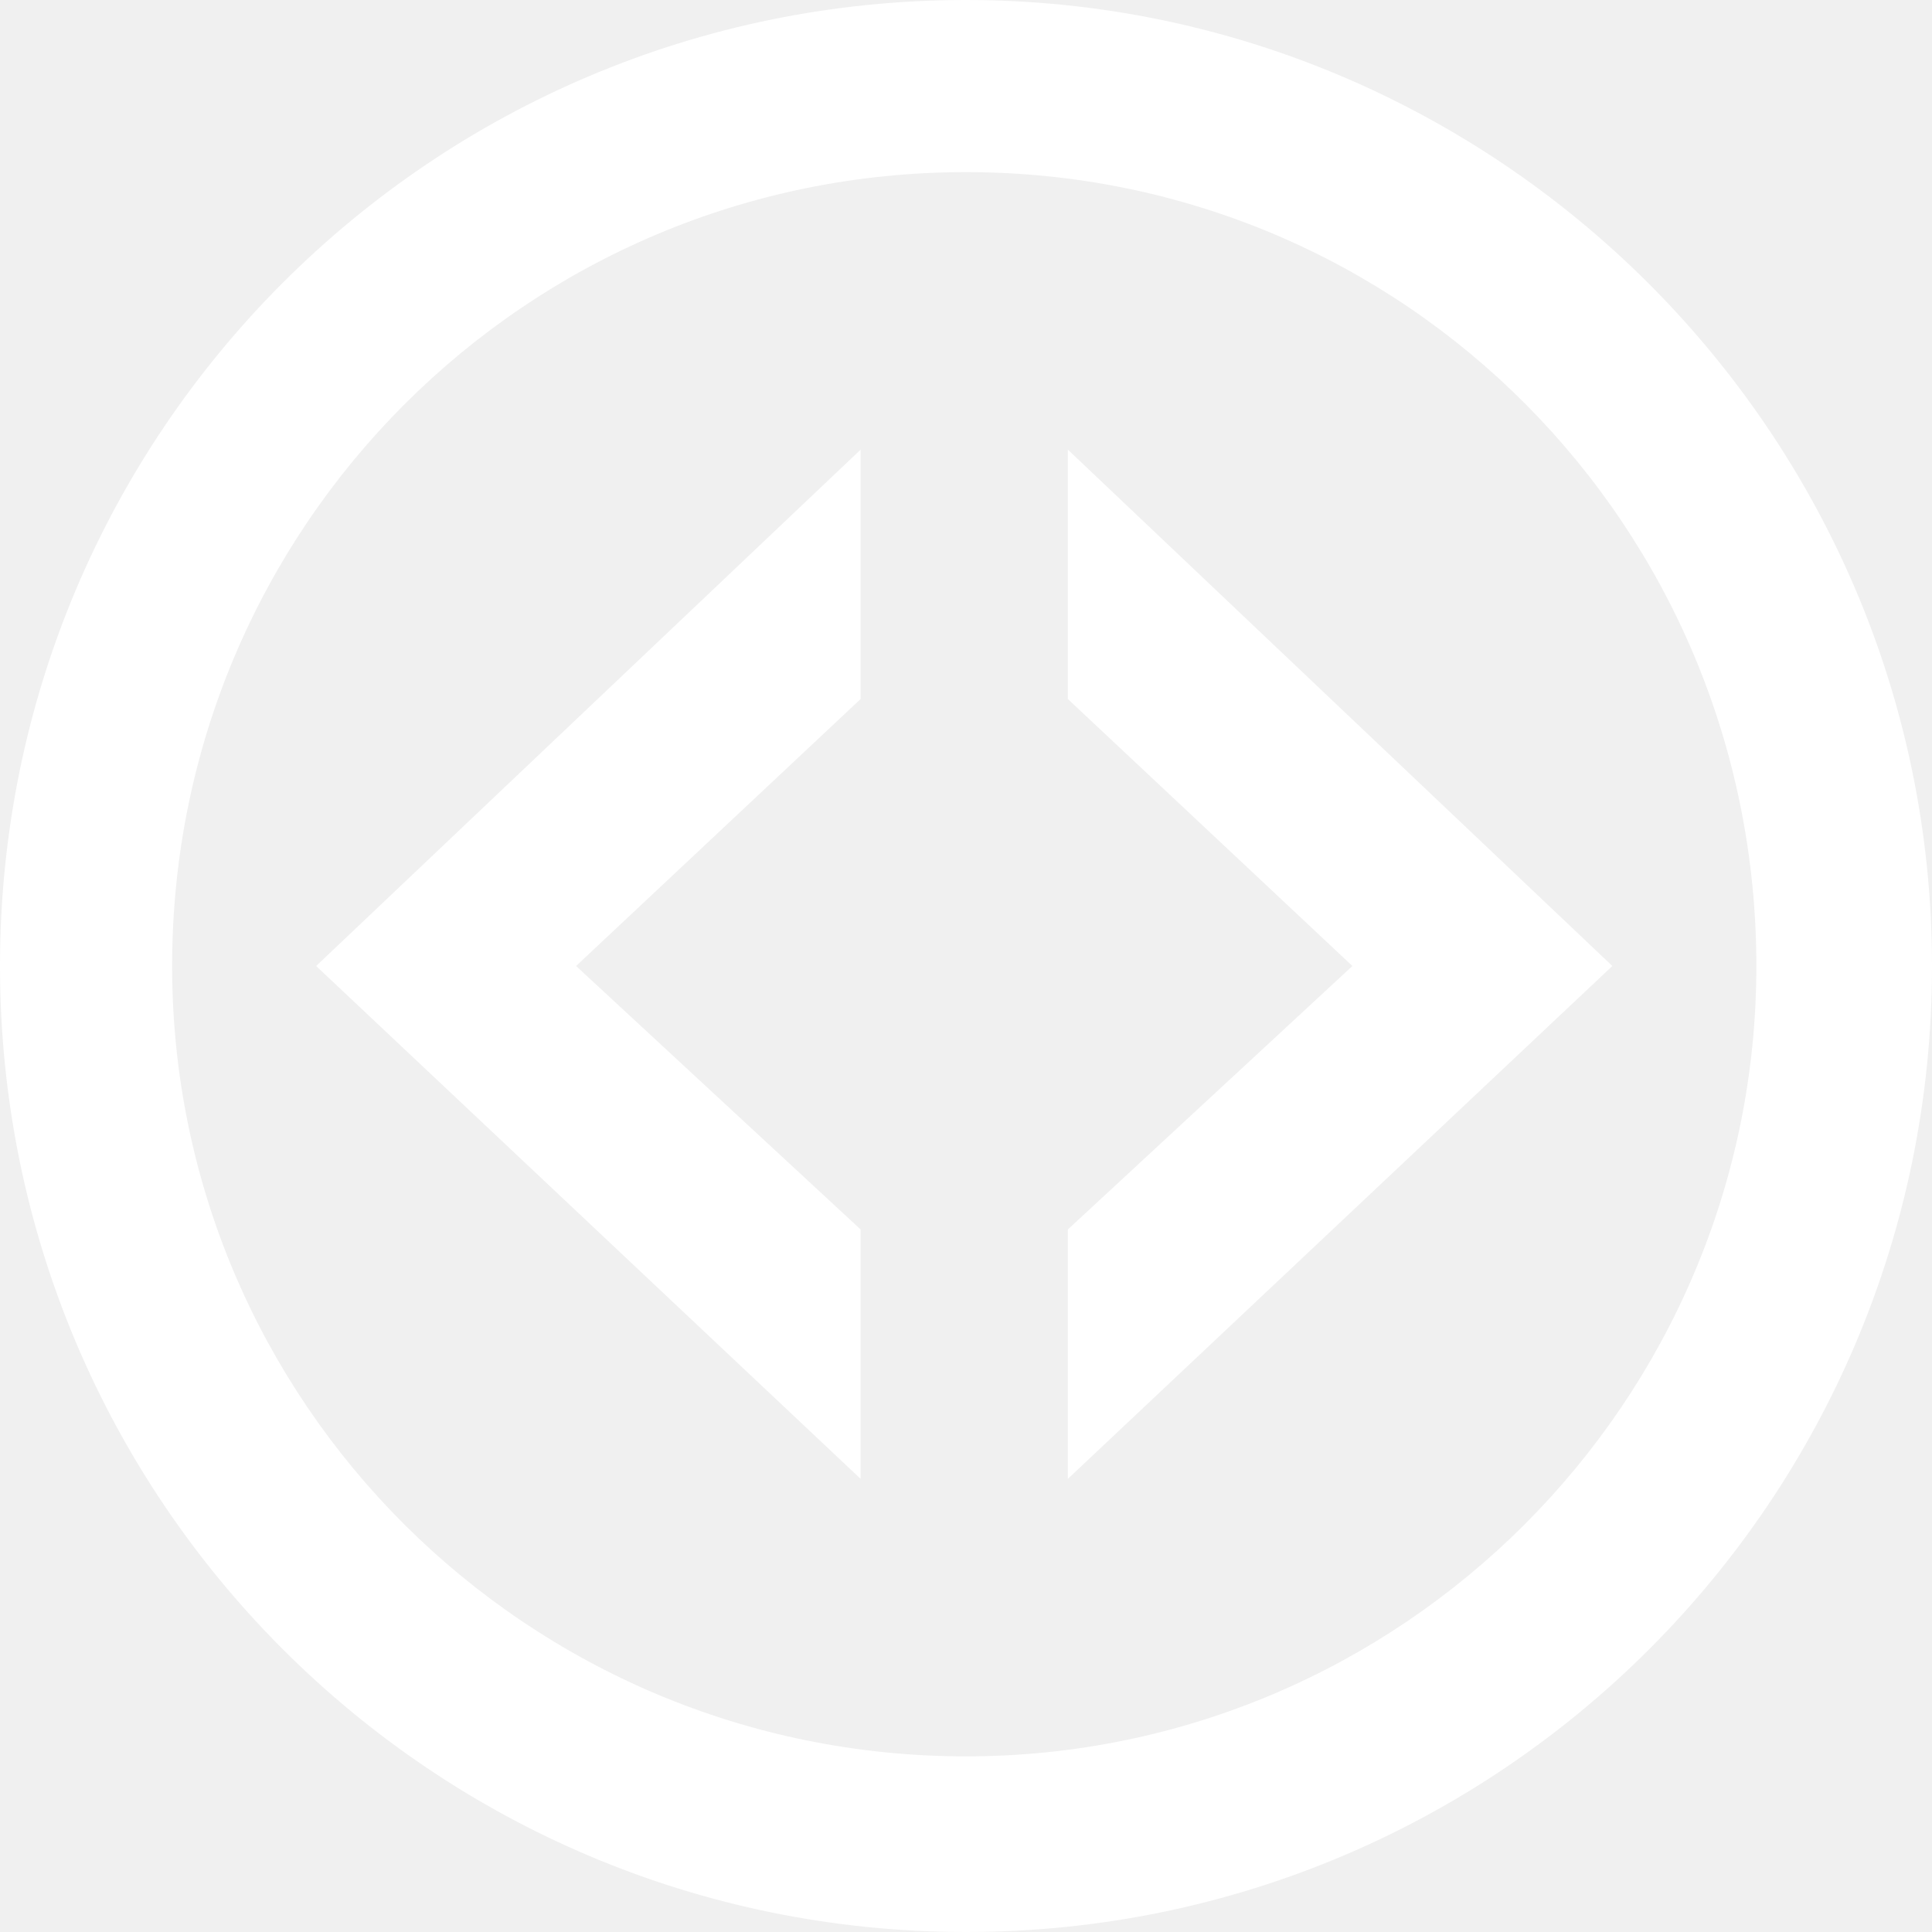
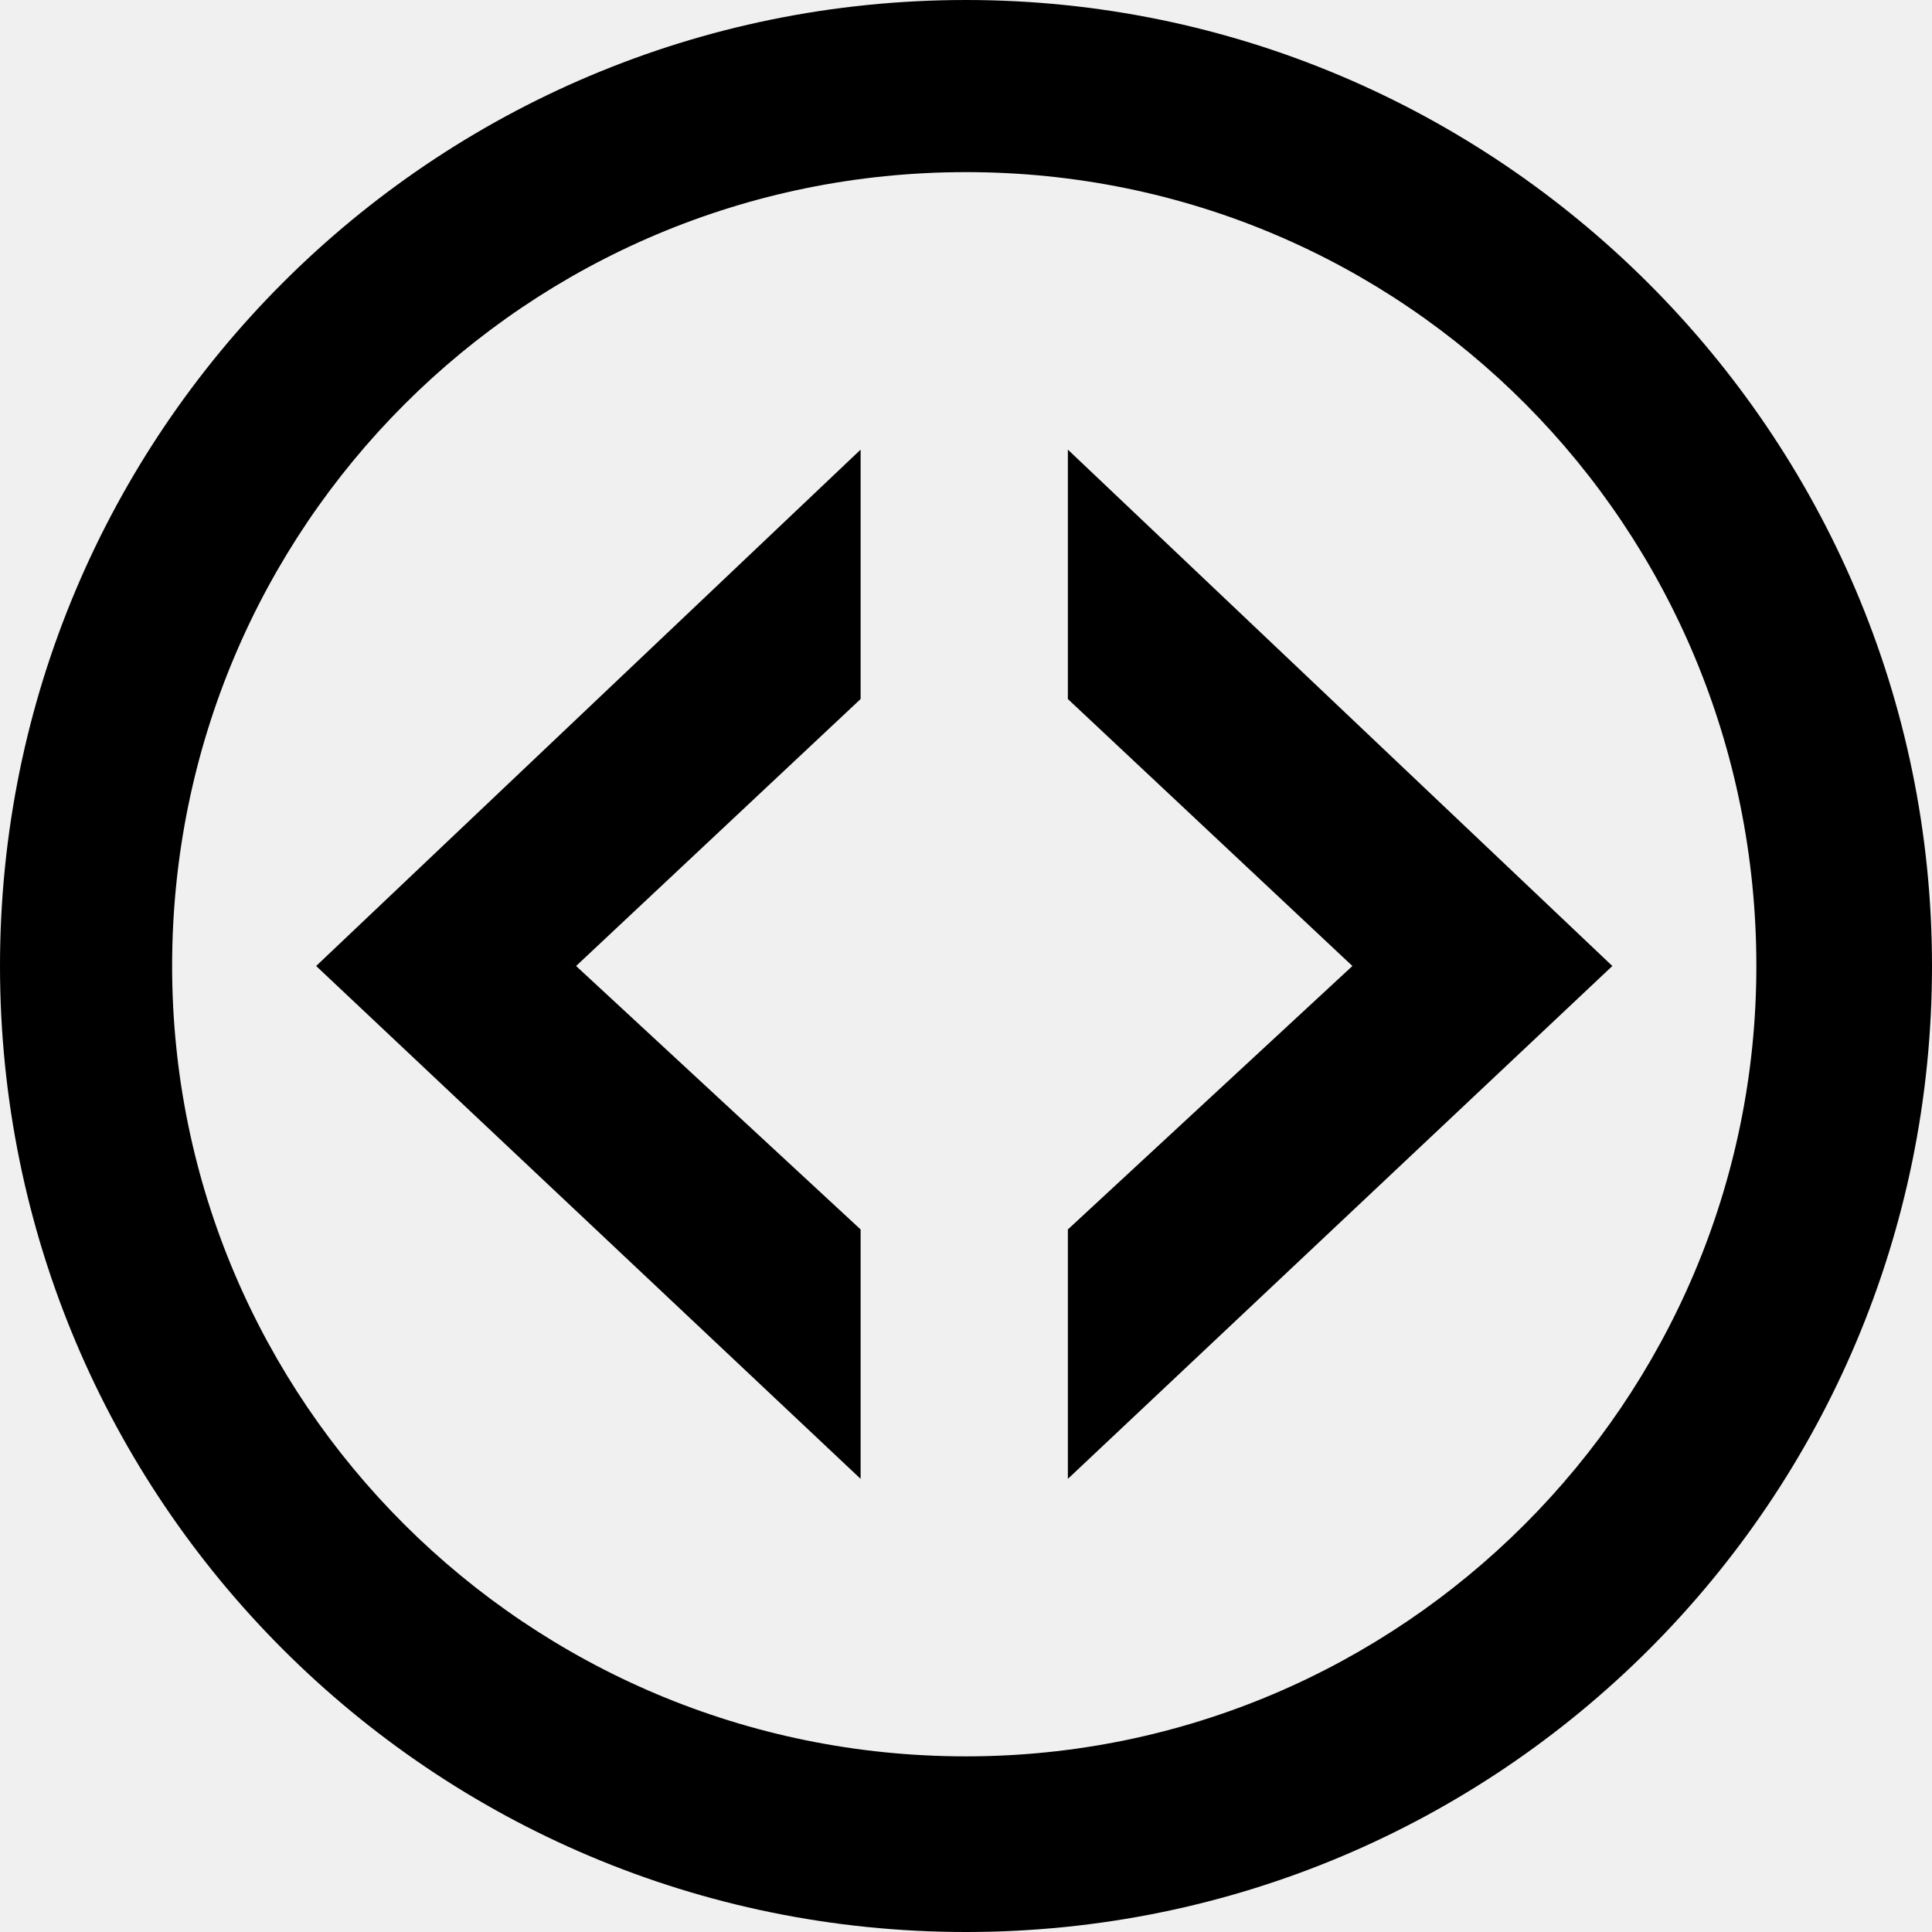
<svg xmlns="http://www.w3.org/2000/svg" width="256px" height="256px" viewBox="0 0 256 256" version="1.1" preserveAspectRatio="xMidYMid">
  <g>
-     <path d="M128,1.34357172e-14 C57.251,1.34357172e-14 0,57.251 0,128 C0,198.749 57.251,256 128,256 C198.749,256 256,198.749 256,128 C256,57.251 198.284,0 128,0 L128,1.34357172e-14 Z M128,232.727 C69.818,232.727 22.807,185.716 22.807,128 C22.807,69.818 69.818,22.807 128,22.807 C186.182,22.807 232.727,69.818 232.727,128 C232.727,185.716 185.716,232.727 128,232.727 L128,232.727 Z M114.036,162.909 L76.335,128 L114.036,92.625 L114.036,59.578 L41.891,128 L114.036,195.956 L114.036,162.909 Z M141.498,59.578 L141.498,92.625 L179.2,128 L141.498,162.909 L141.498,195.956 L213.644,128 L141.498,59.578 Z" fill="#fff" />
+     <path d="M128,1.34357172e-14 C57.251,1.34357172e-14 0,57.251 0,128 C0,198.749 57.251,256 128,256 C198.749,256 256,198.749 256,128 C256,57.251 198.284,0 128,0 L128,1.34357172e-14 Z M128,232.727 C69.818,232.727 22.807,185.716 22.807,128 C22.807,69.818 69.818,22.807 128,22.807 C186.182,22.807 232.727,69.818 232.727,128 C232.727,185.716 185.716,232.727 128,232.727 L128,232.727 Z M114.036,162.909 L76.335,128 L114.036,92.625 L114.036,59.578 L41.891,128 L114.036,195.956 L114.036,162.909 Z M141.498,59.578 L141.498,92.625 L179.2,128 L141.498,162.909 L141.498,195.956 L213.644,128 L141.498,59.578 Z" fill="current" />
  </g>
</svg>
